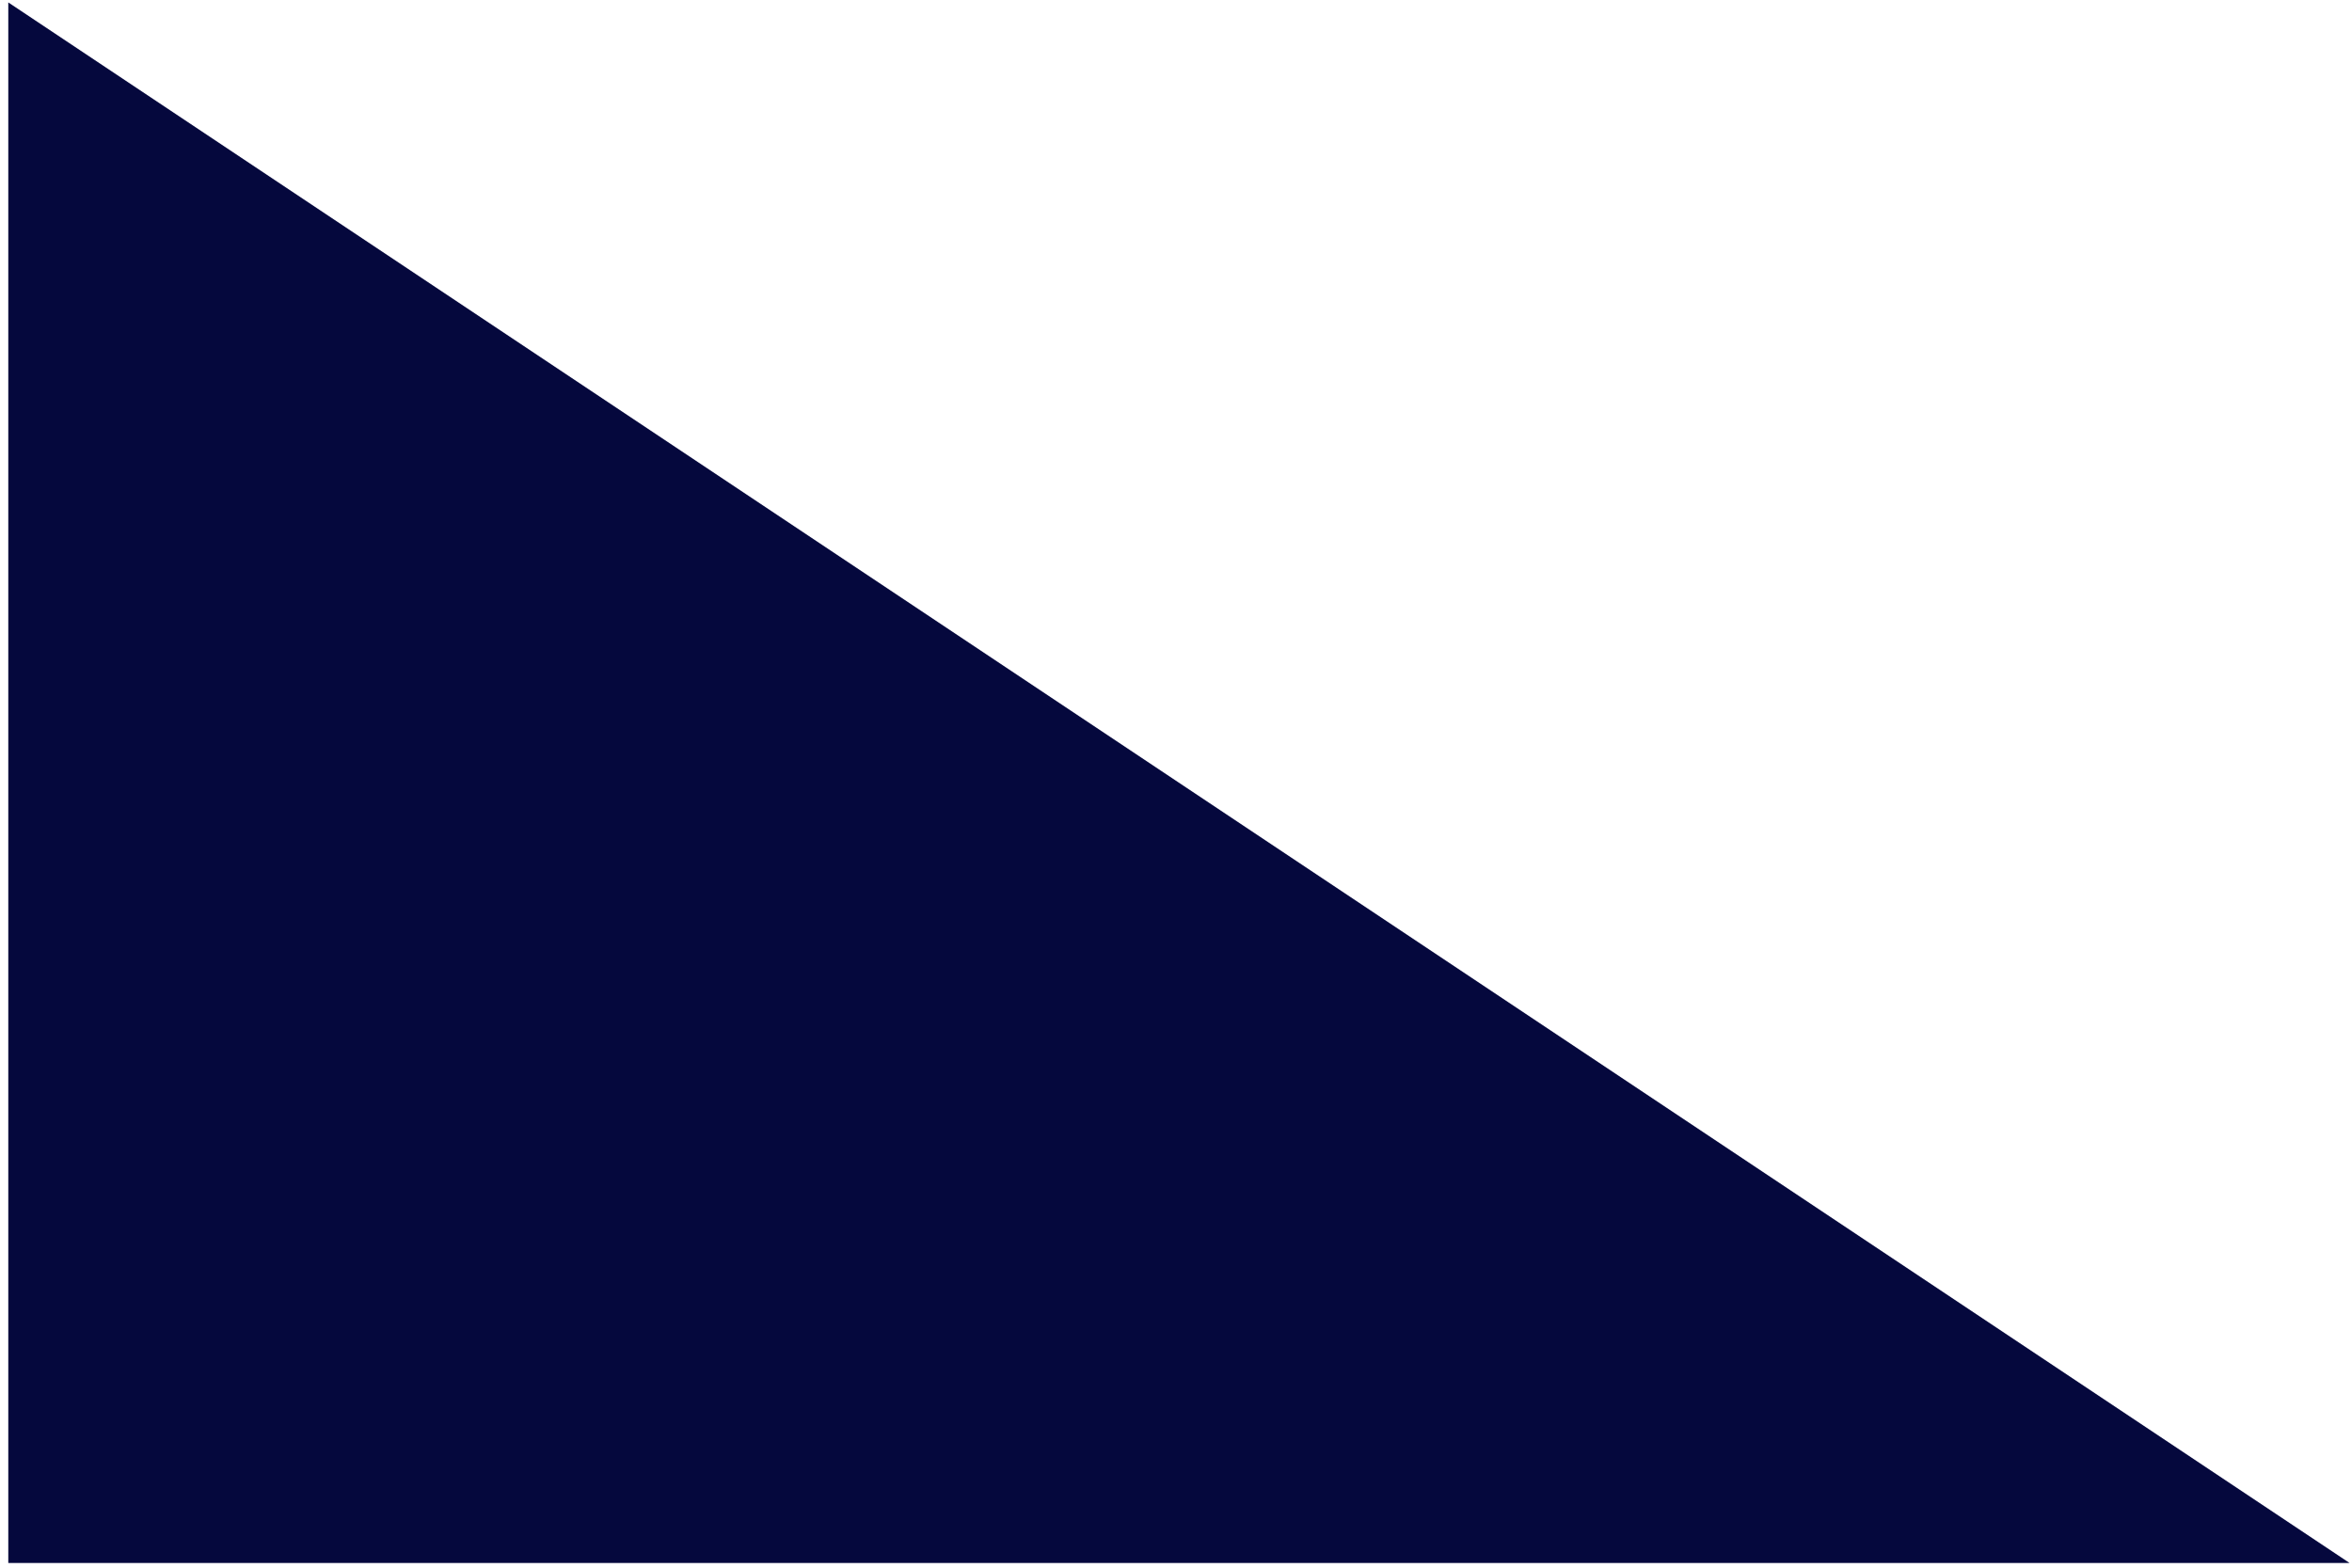
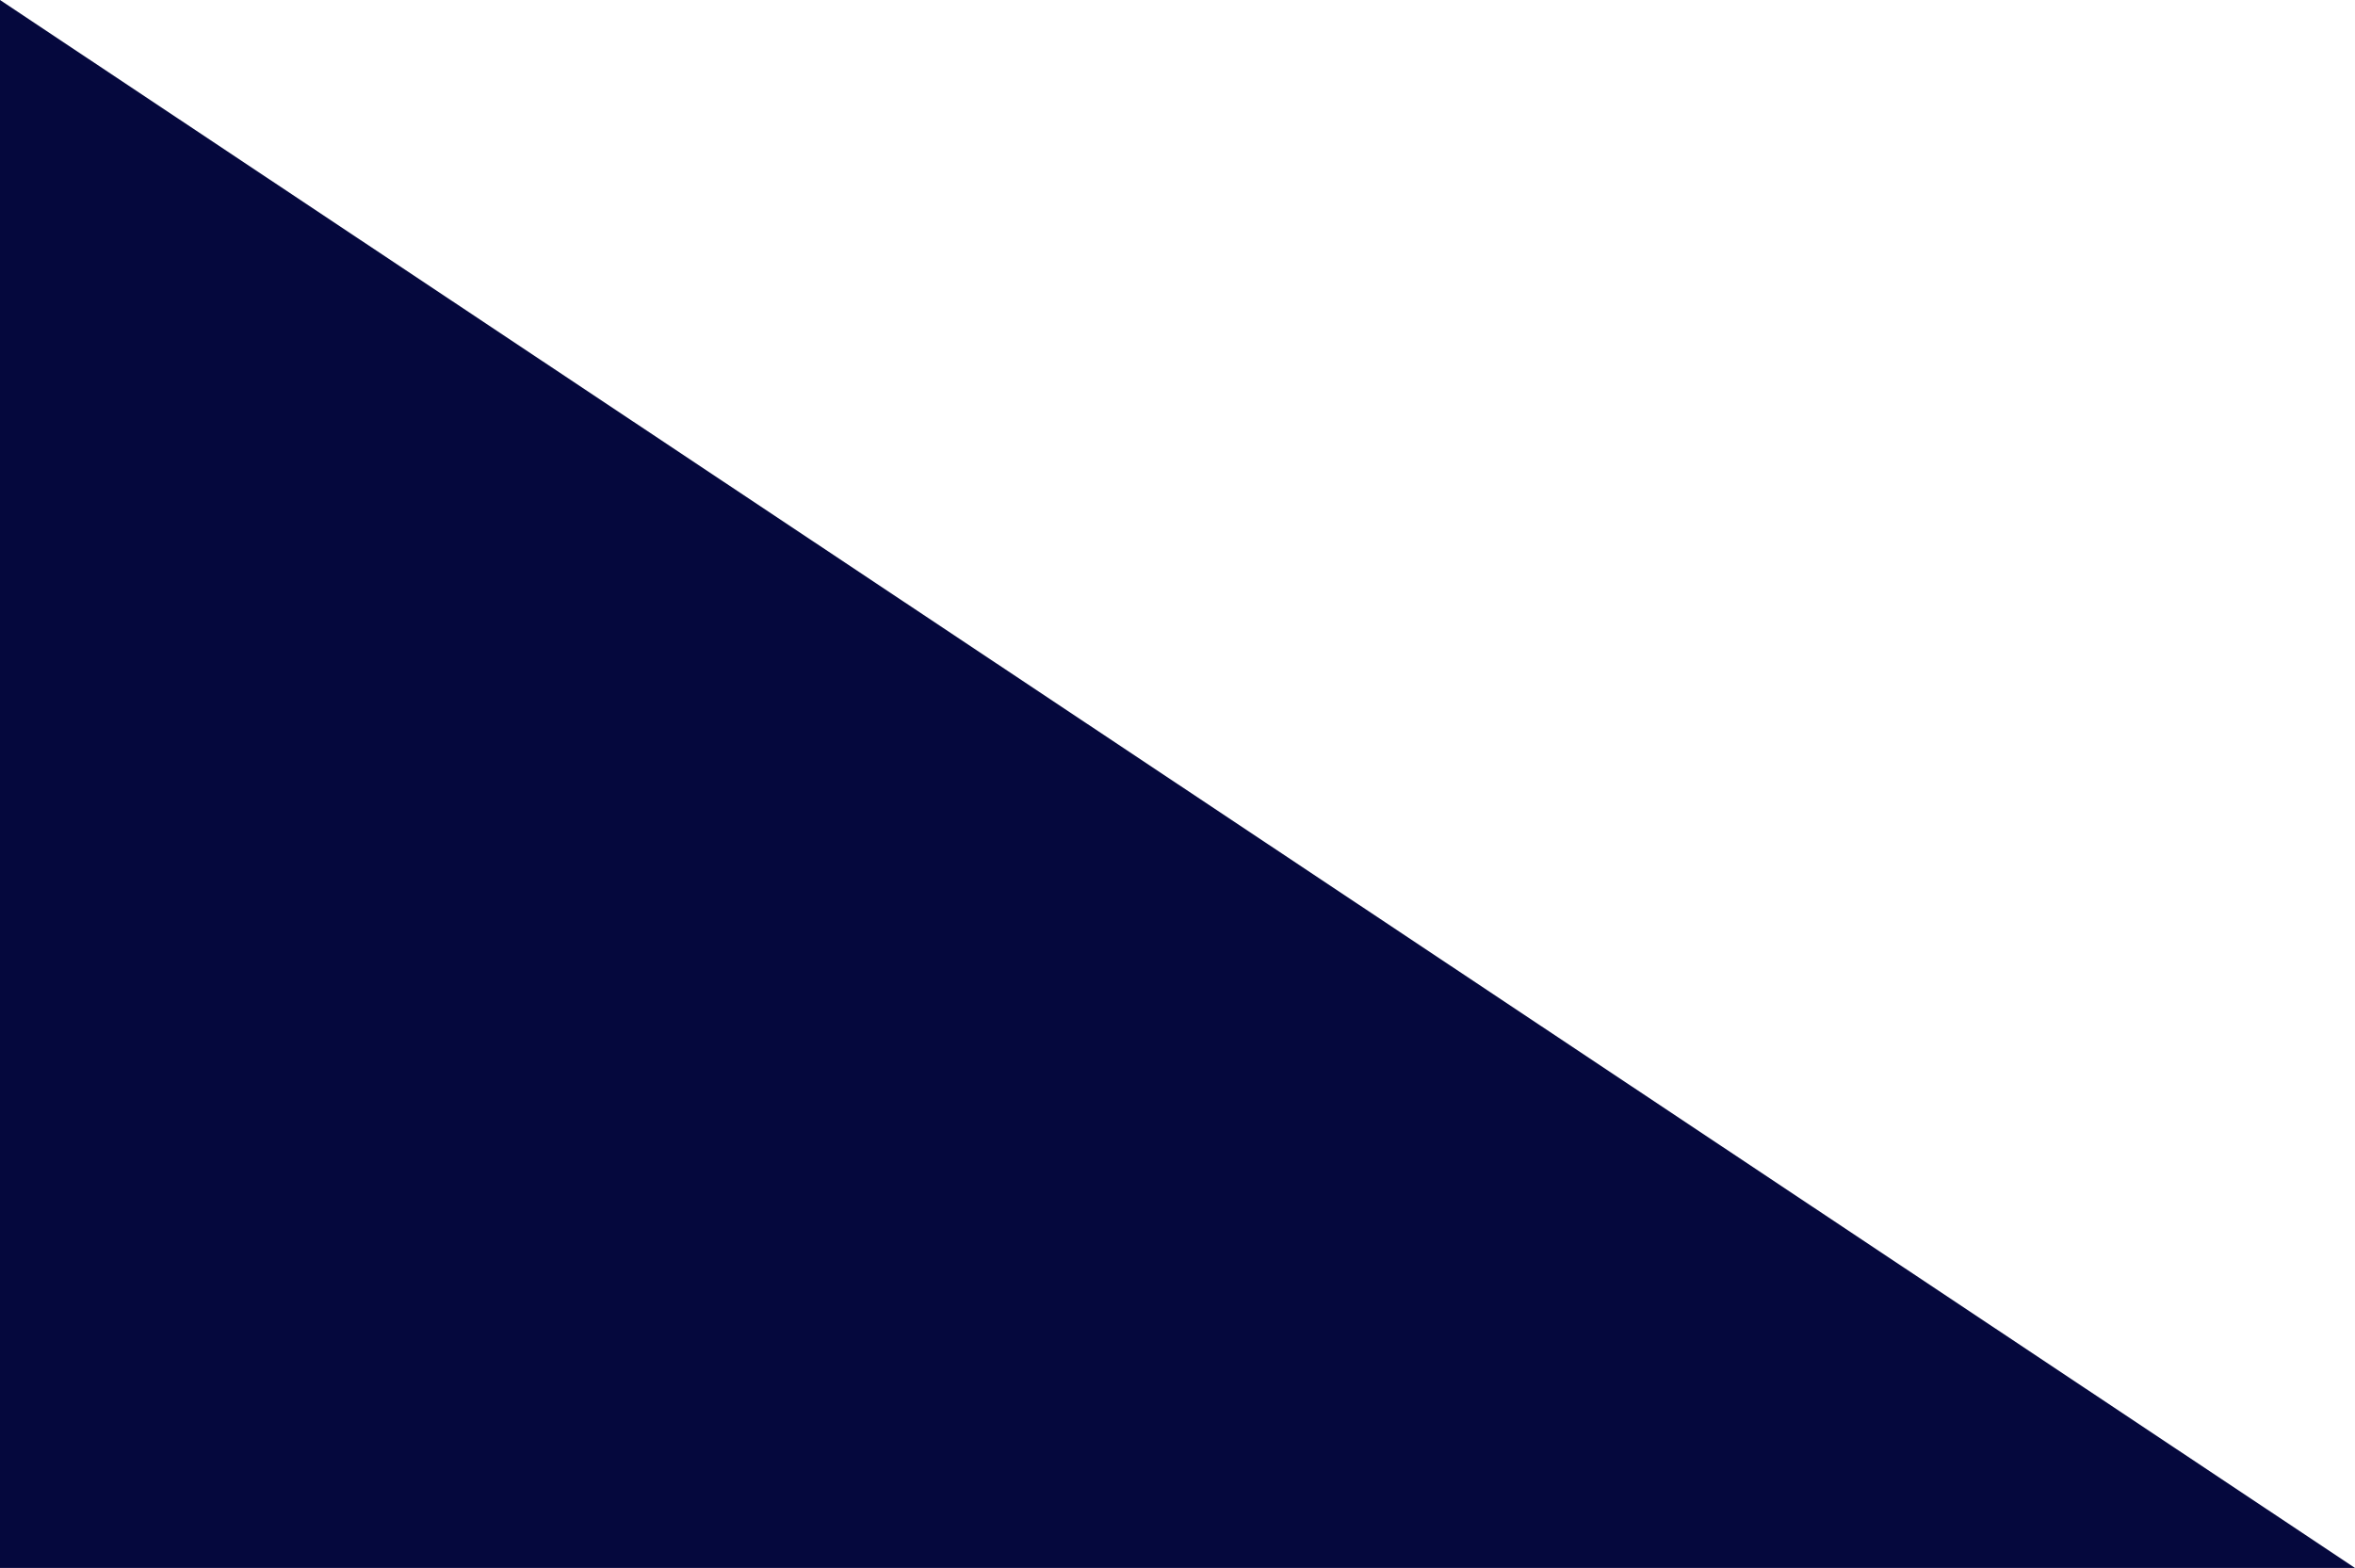
- <svg xmlns="http://www.w3.org/2000/svg" version="1.1" id="Layer_1" x="0px" y="0px" viewBox="0 0 482.2 321.4" enable-background="new 0 0 482.2 321.4" xml:space="preserve">
-   <polygon fill="#05083D" points="481.7,320.5 1.7,320.5 1.7,0.5 " />
+ <svg xmlns="http://www.w3.org/2000/svg" version="1.1" id="Layer_1" x="0px" y="0px" viewBox="0 0 482 321" xml:space="preserve" preserveAspectRatio="xMinYMid">
+   <polygon fill="#05083D" points="482,321 0,321 0,0 " />
</svg>
